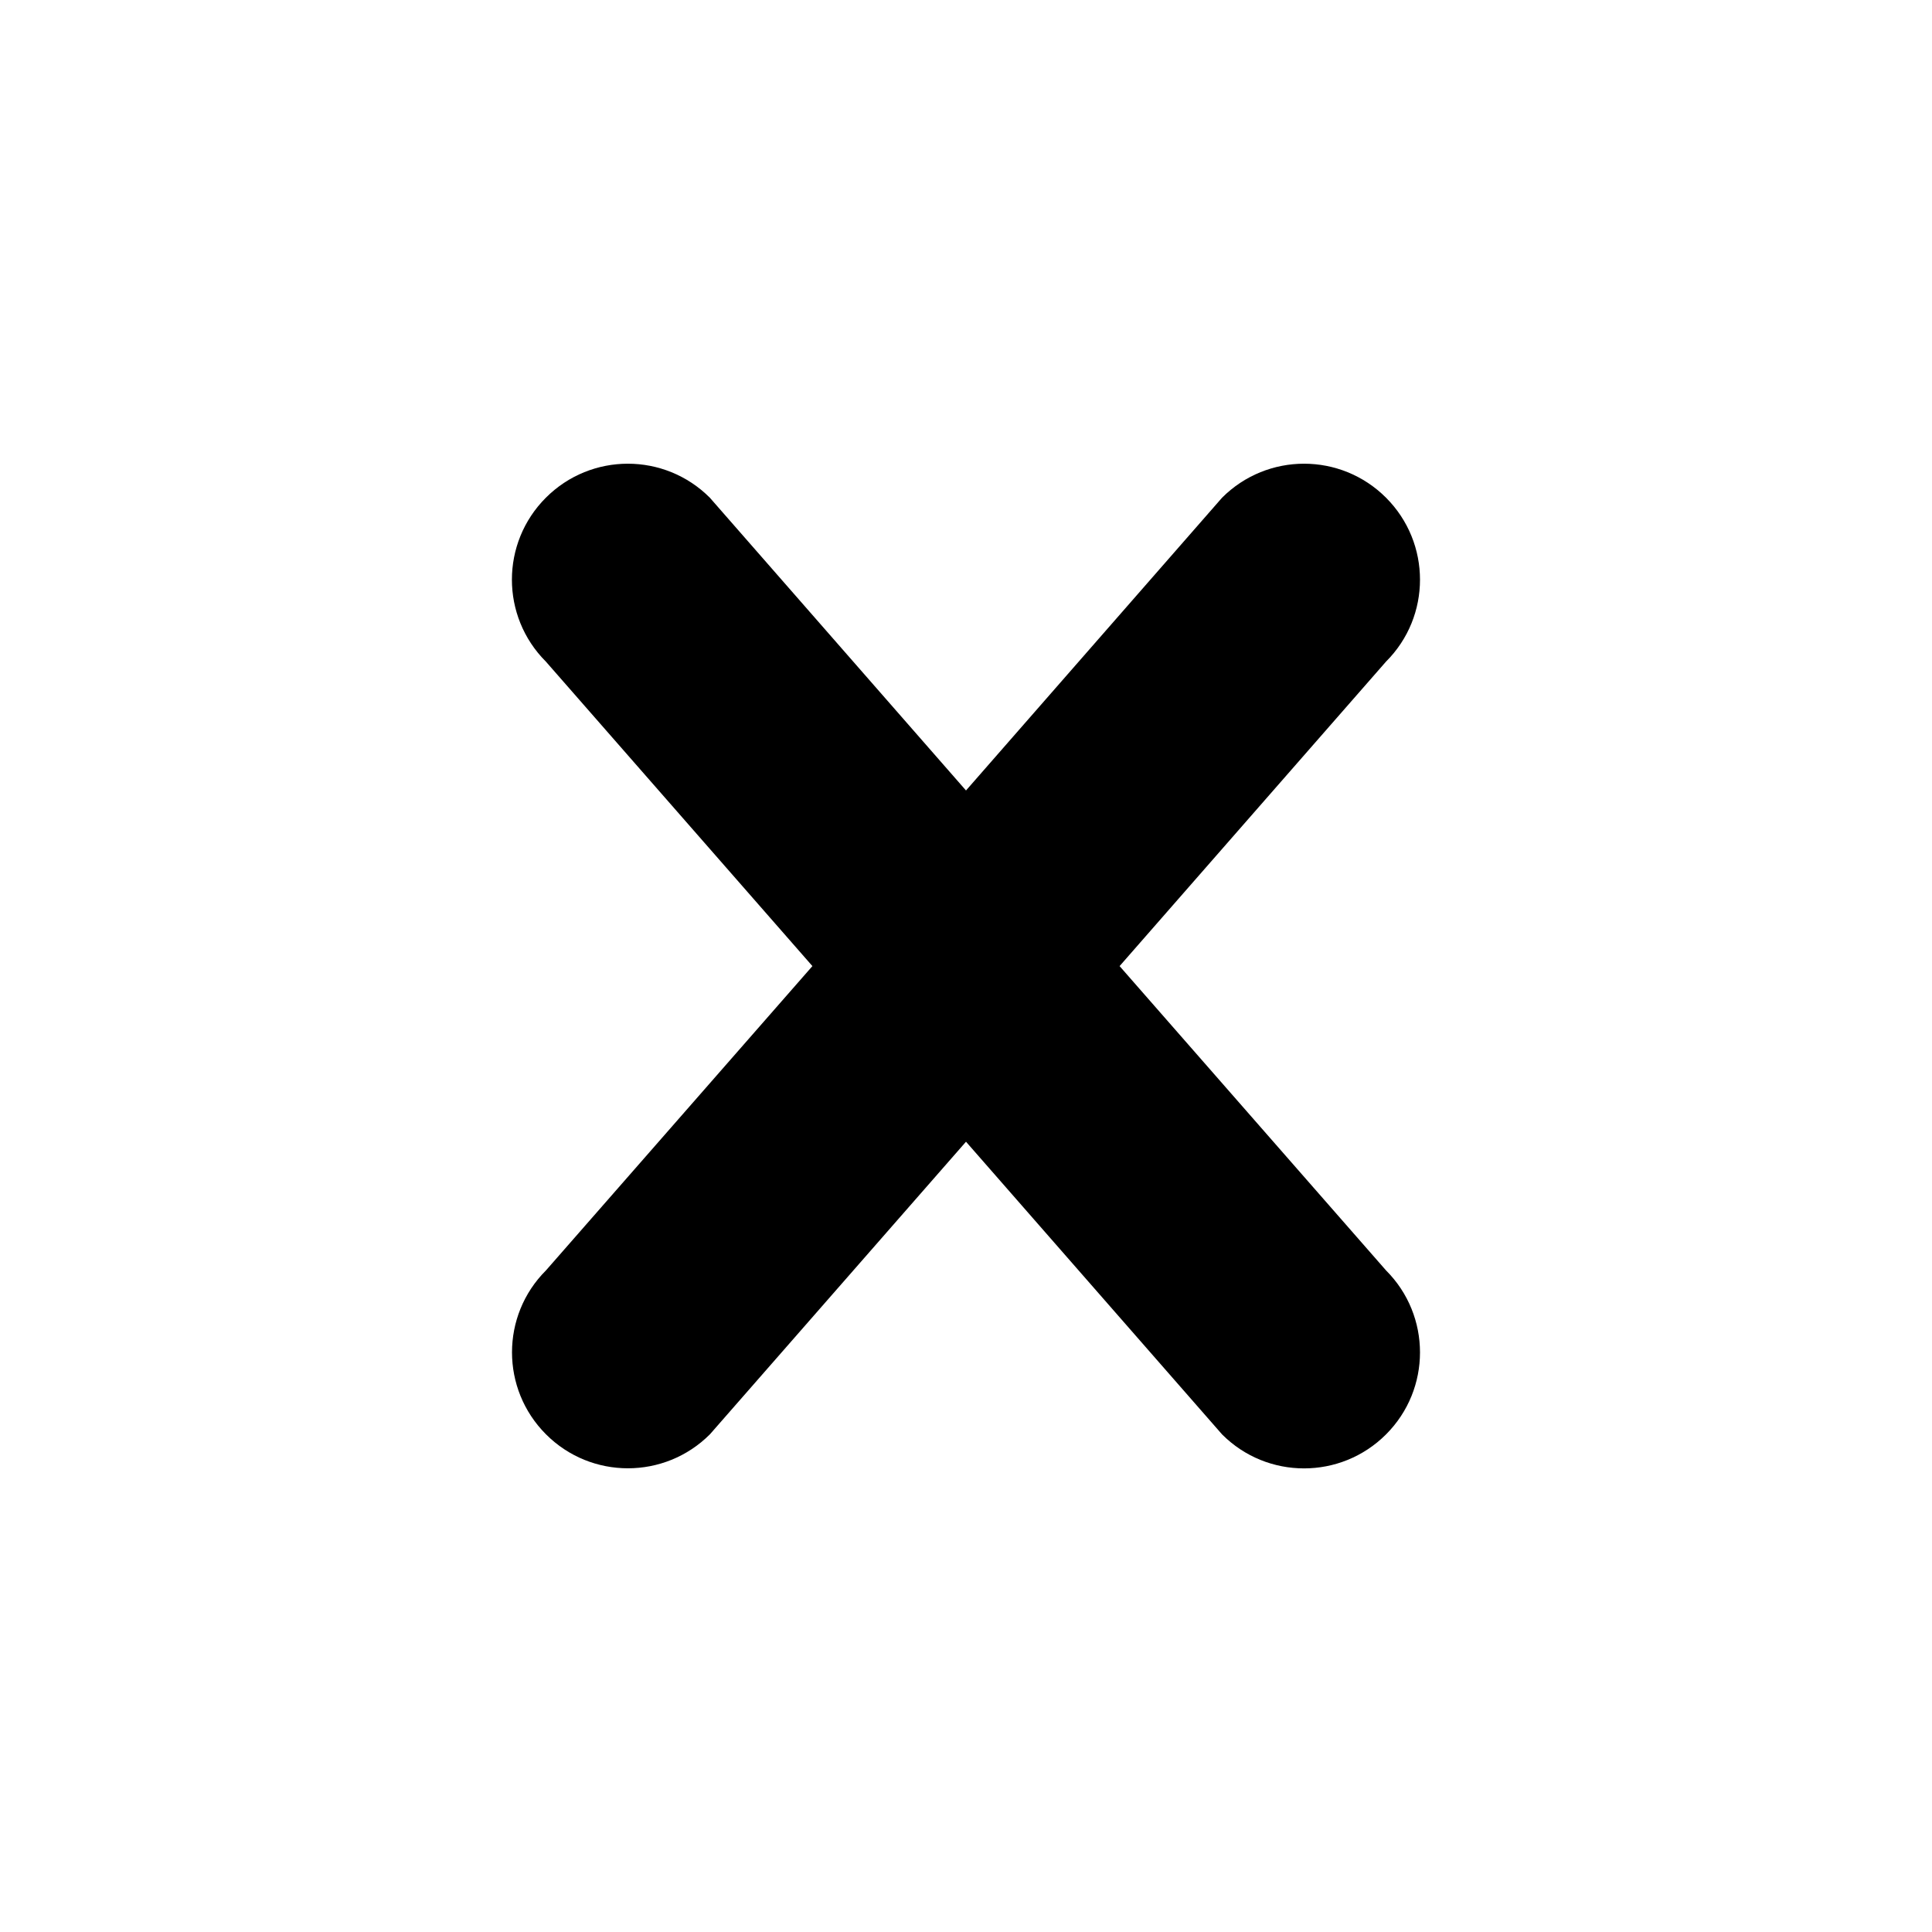
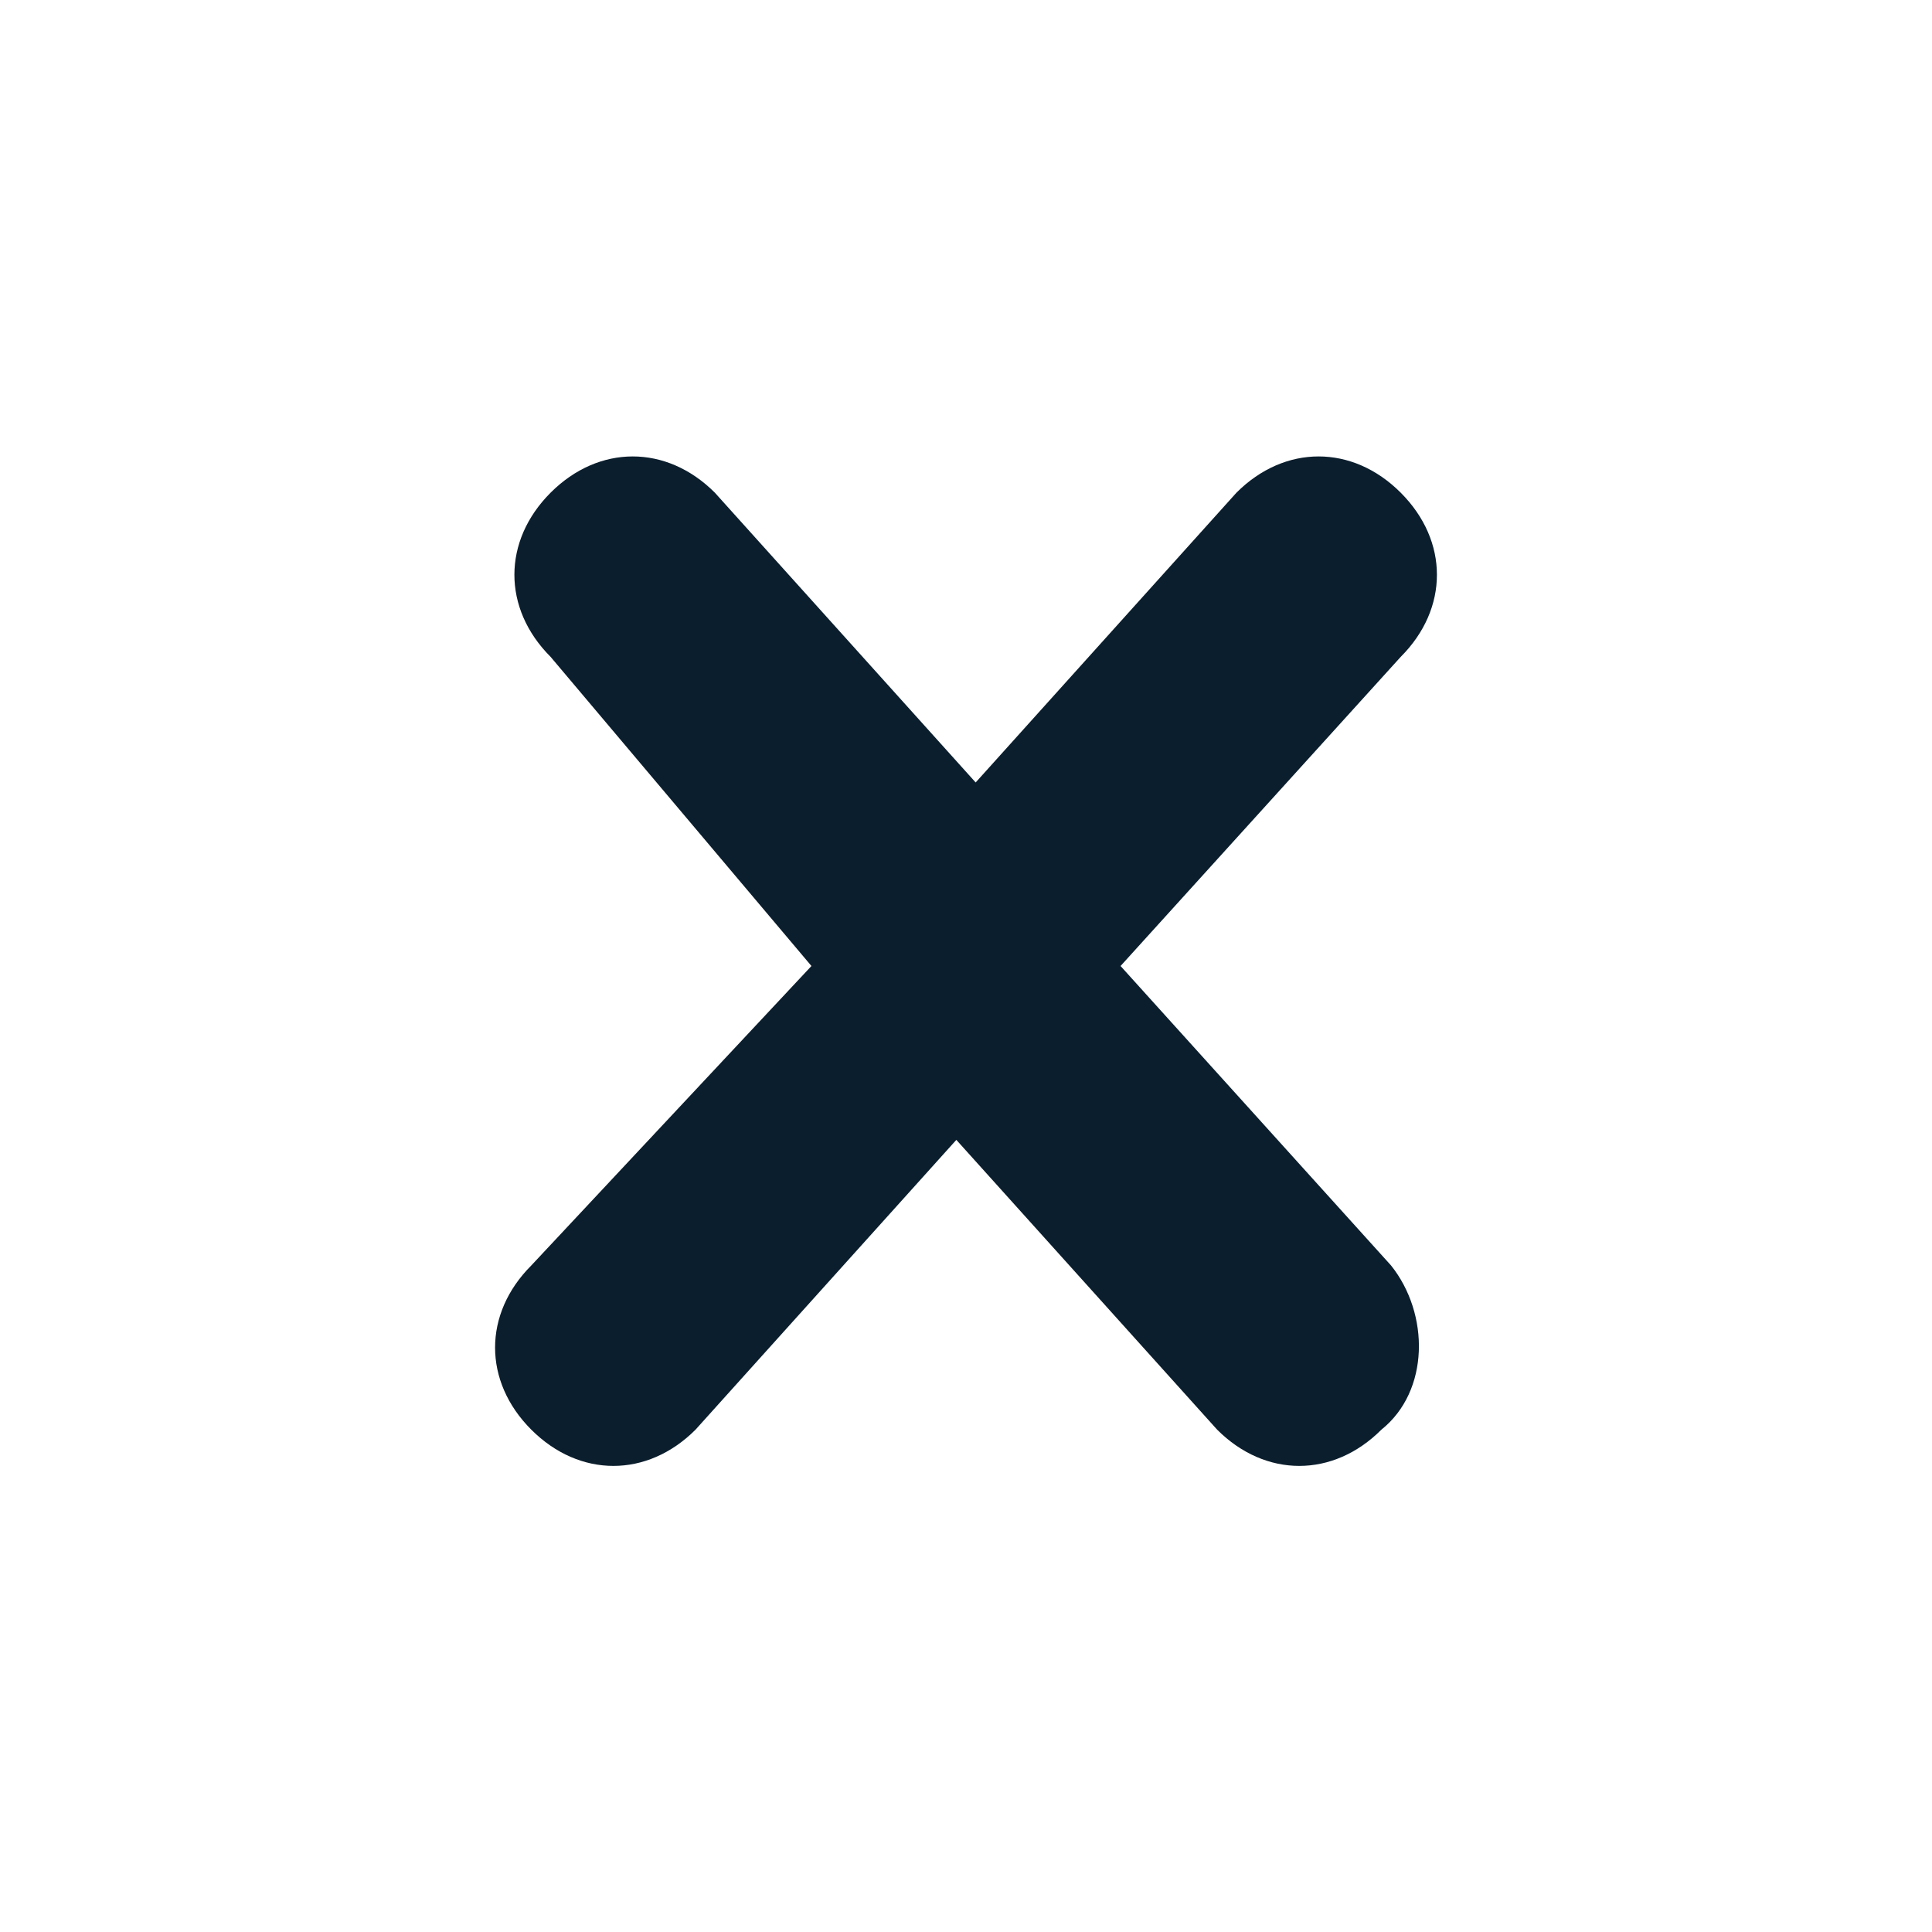
- <svg xmlns="http://www.w3.org/2000/svg" version="1.1" id="Cross" x="0px" y="0px" viewBox="0 0 20 20" enable-background="new 0 0 20 20" xml:space="preserve">
-   <path d="M14.348,14.849c-0.469,0.469-1.229,0.469-1.697,0L10,11.819l-2.651,3.029c-0.469,0.469-1.229,0.469-1.697,0  c-0.469-0.469-0.469-1.229,0-1.697l2.758-3.15L5.651,6.849c-0.469-0.469-0.469-1.228,0-1.697c0.469-0.469,1.228-0.469,1.697,0  L10,8.183l2.651-3.031c0.469-0.469,1.228-0.469,1.697,0c0.469,0.469,0.469,1.229,0,1.697l-2.758,3.152l2.758,3.15  C14.817,13.62,14.817,14.38,14.348,14.849z" />
+ <svg xmlns="http://www.w3.org/2000/svg" version="1.1" id="Cross" x="0px" y="0px" viewBox="0 0 20 20" style="enable-background:new 0 0 20 20;" xml:space="preserve">
+   <style type="text/css">
+ 	.st0{fill:#0B1E2D;}
+ </style>
+   <path class="st0" d="M14.3,14.8c-0.5,0.5-1.2,0.5-1.7,0l-2.7-3l-2.7,3c-0.5,0.5-1.2,0.5-1.7,0c-0.5-0.5-0.5-1.2,0-1.7L8.4,10  L5.7,6.8c-0.5-0.5-0.5-1.2,0-1.7s1.2-0.5,1.7,0l2.7,3l2.7-3c0.5-0.5,1.2-0.5,1.7,0s0.5,1.2,0,1.7L11.6,10l2.8,3.1  C14.8,13.6,14.8,14.4,14.3,14.8z" />
</svg>
